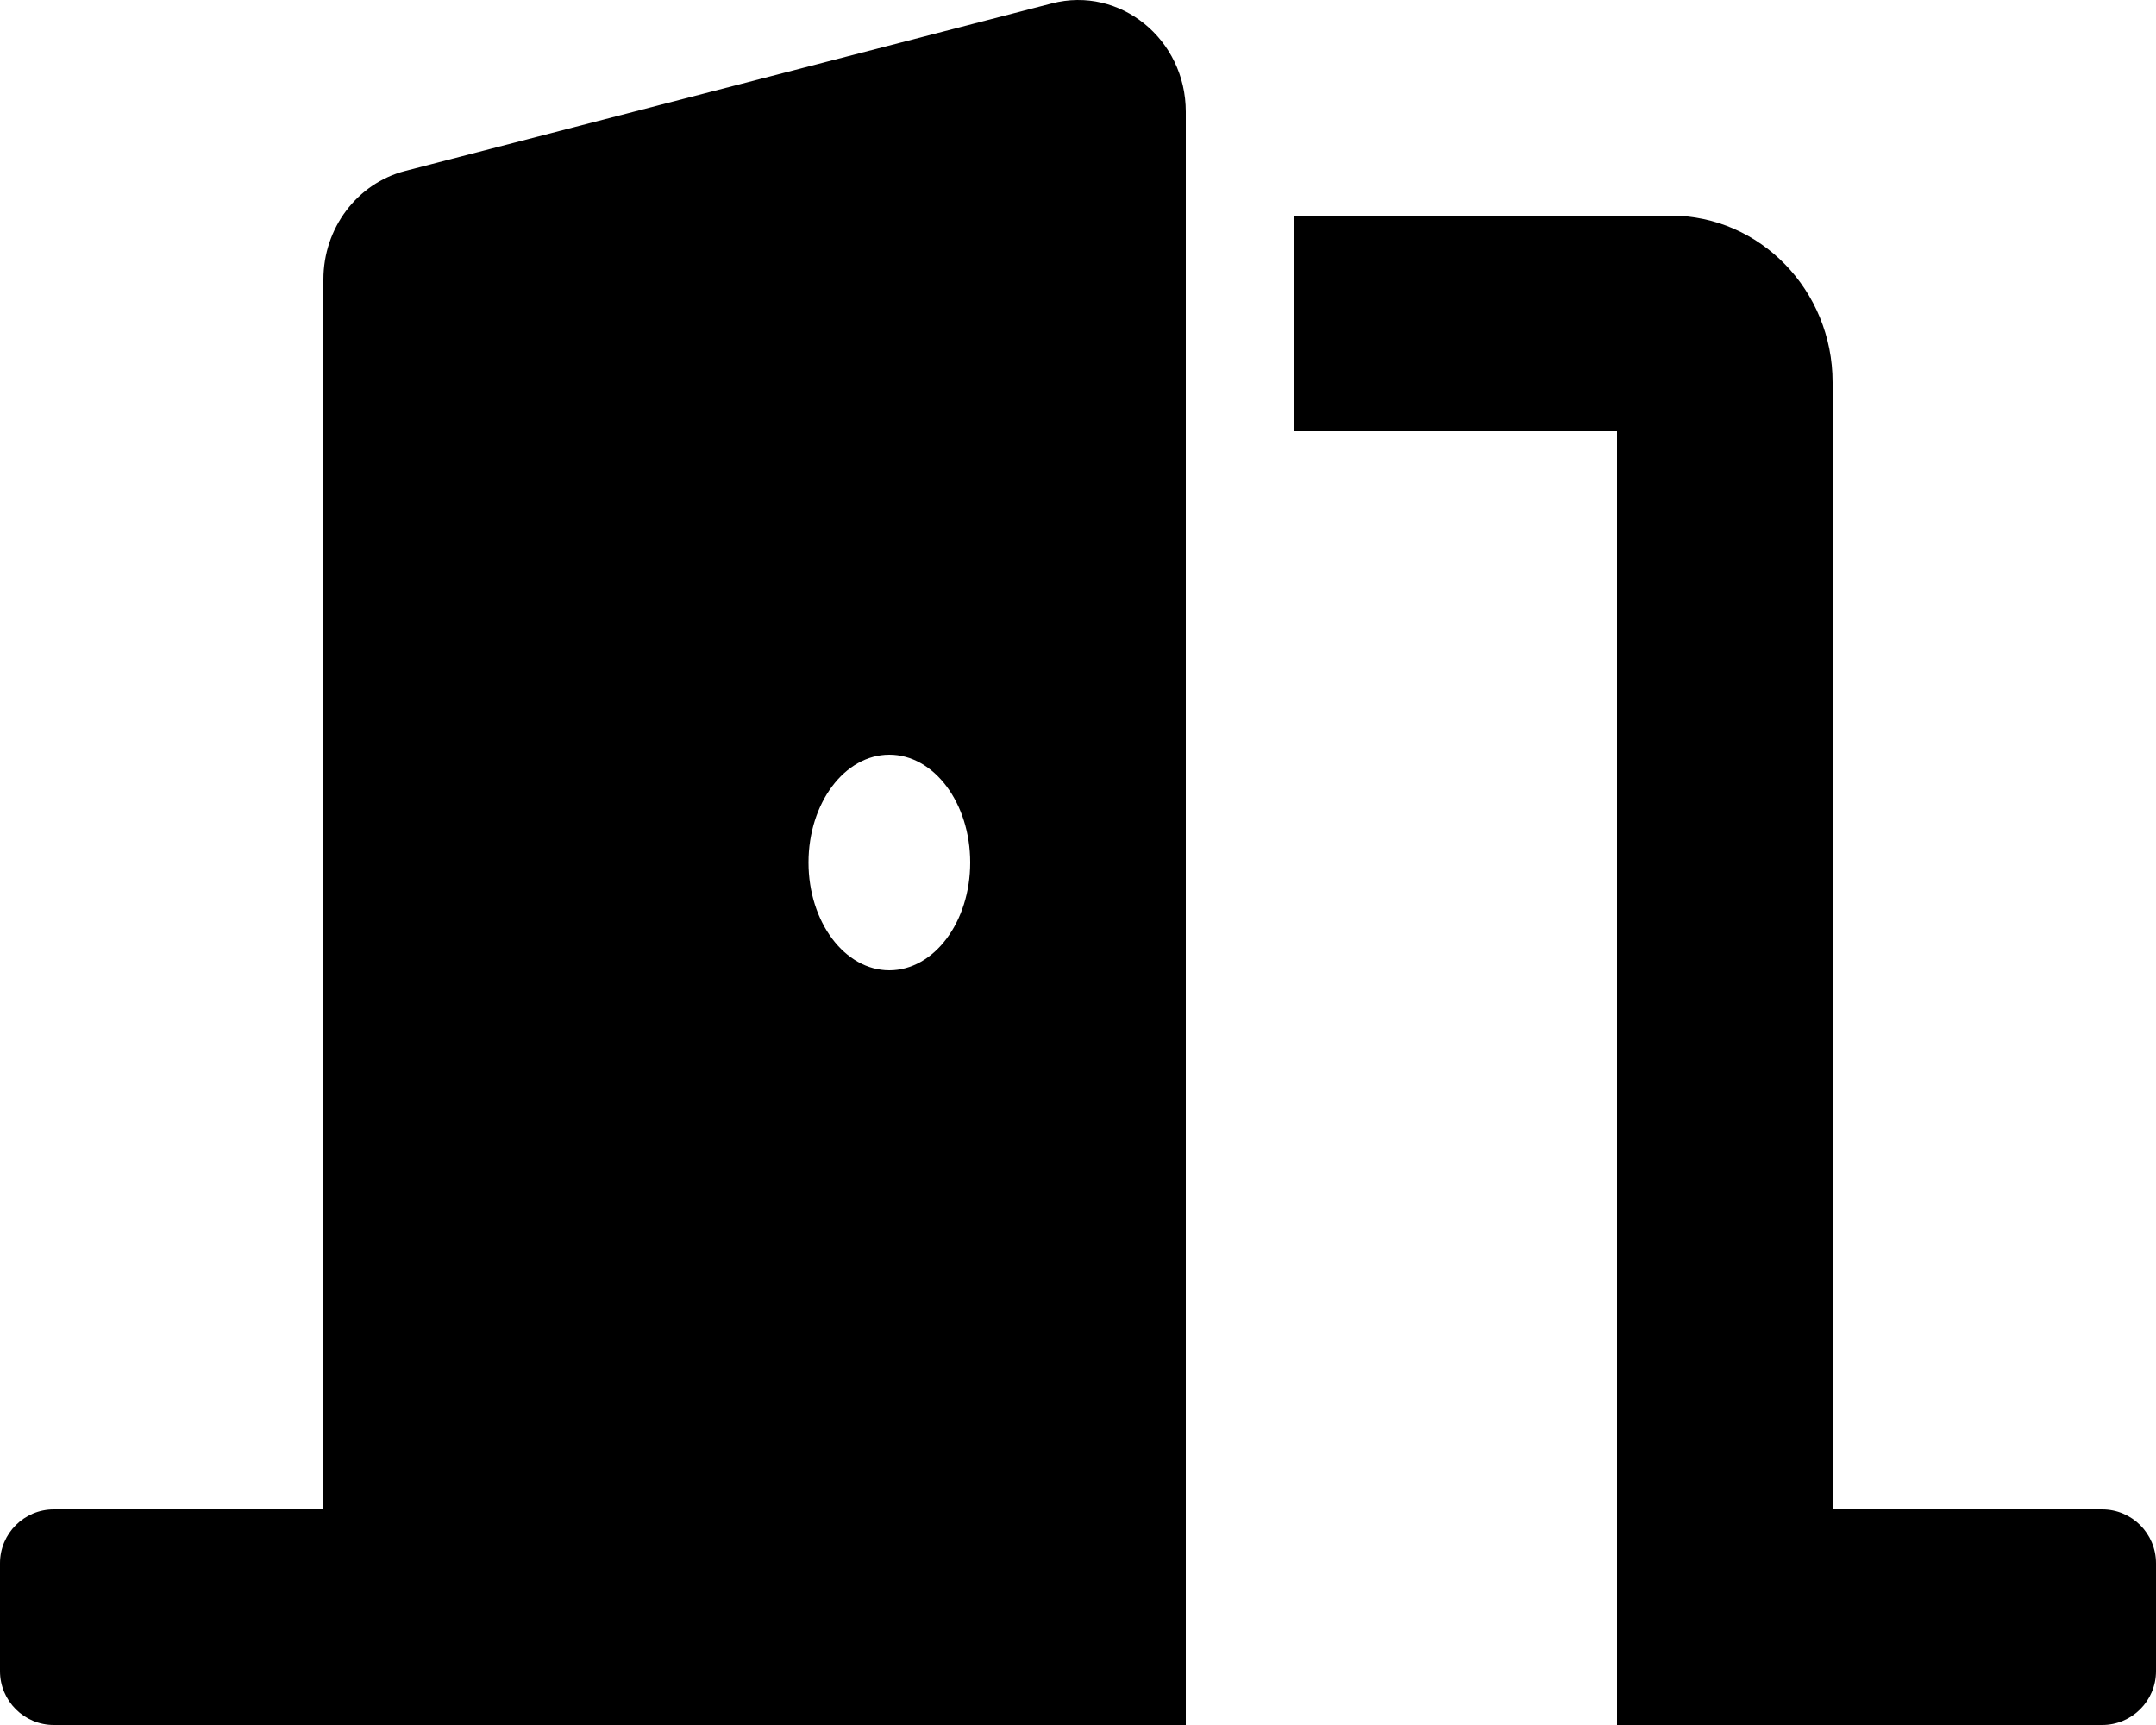
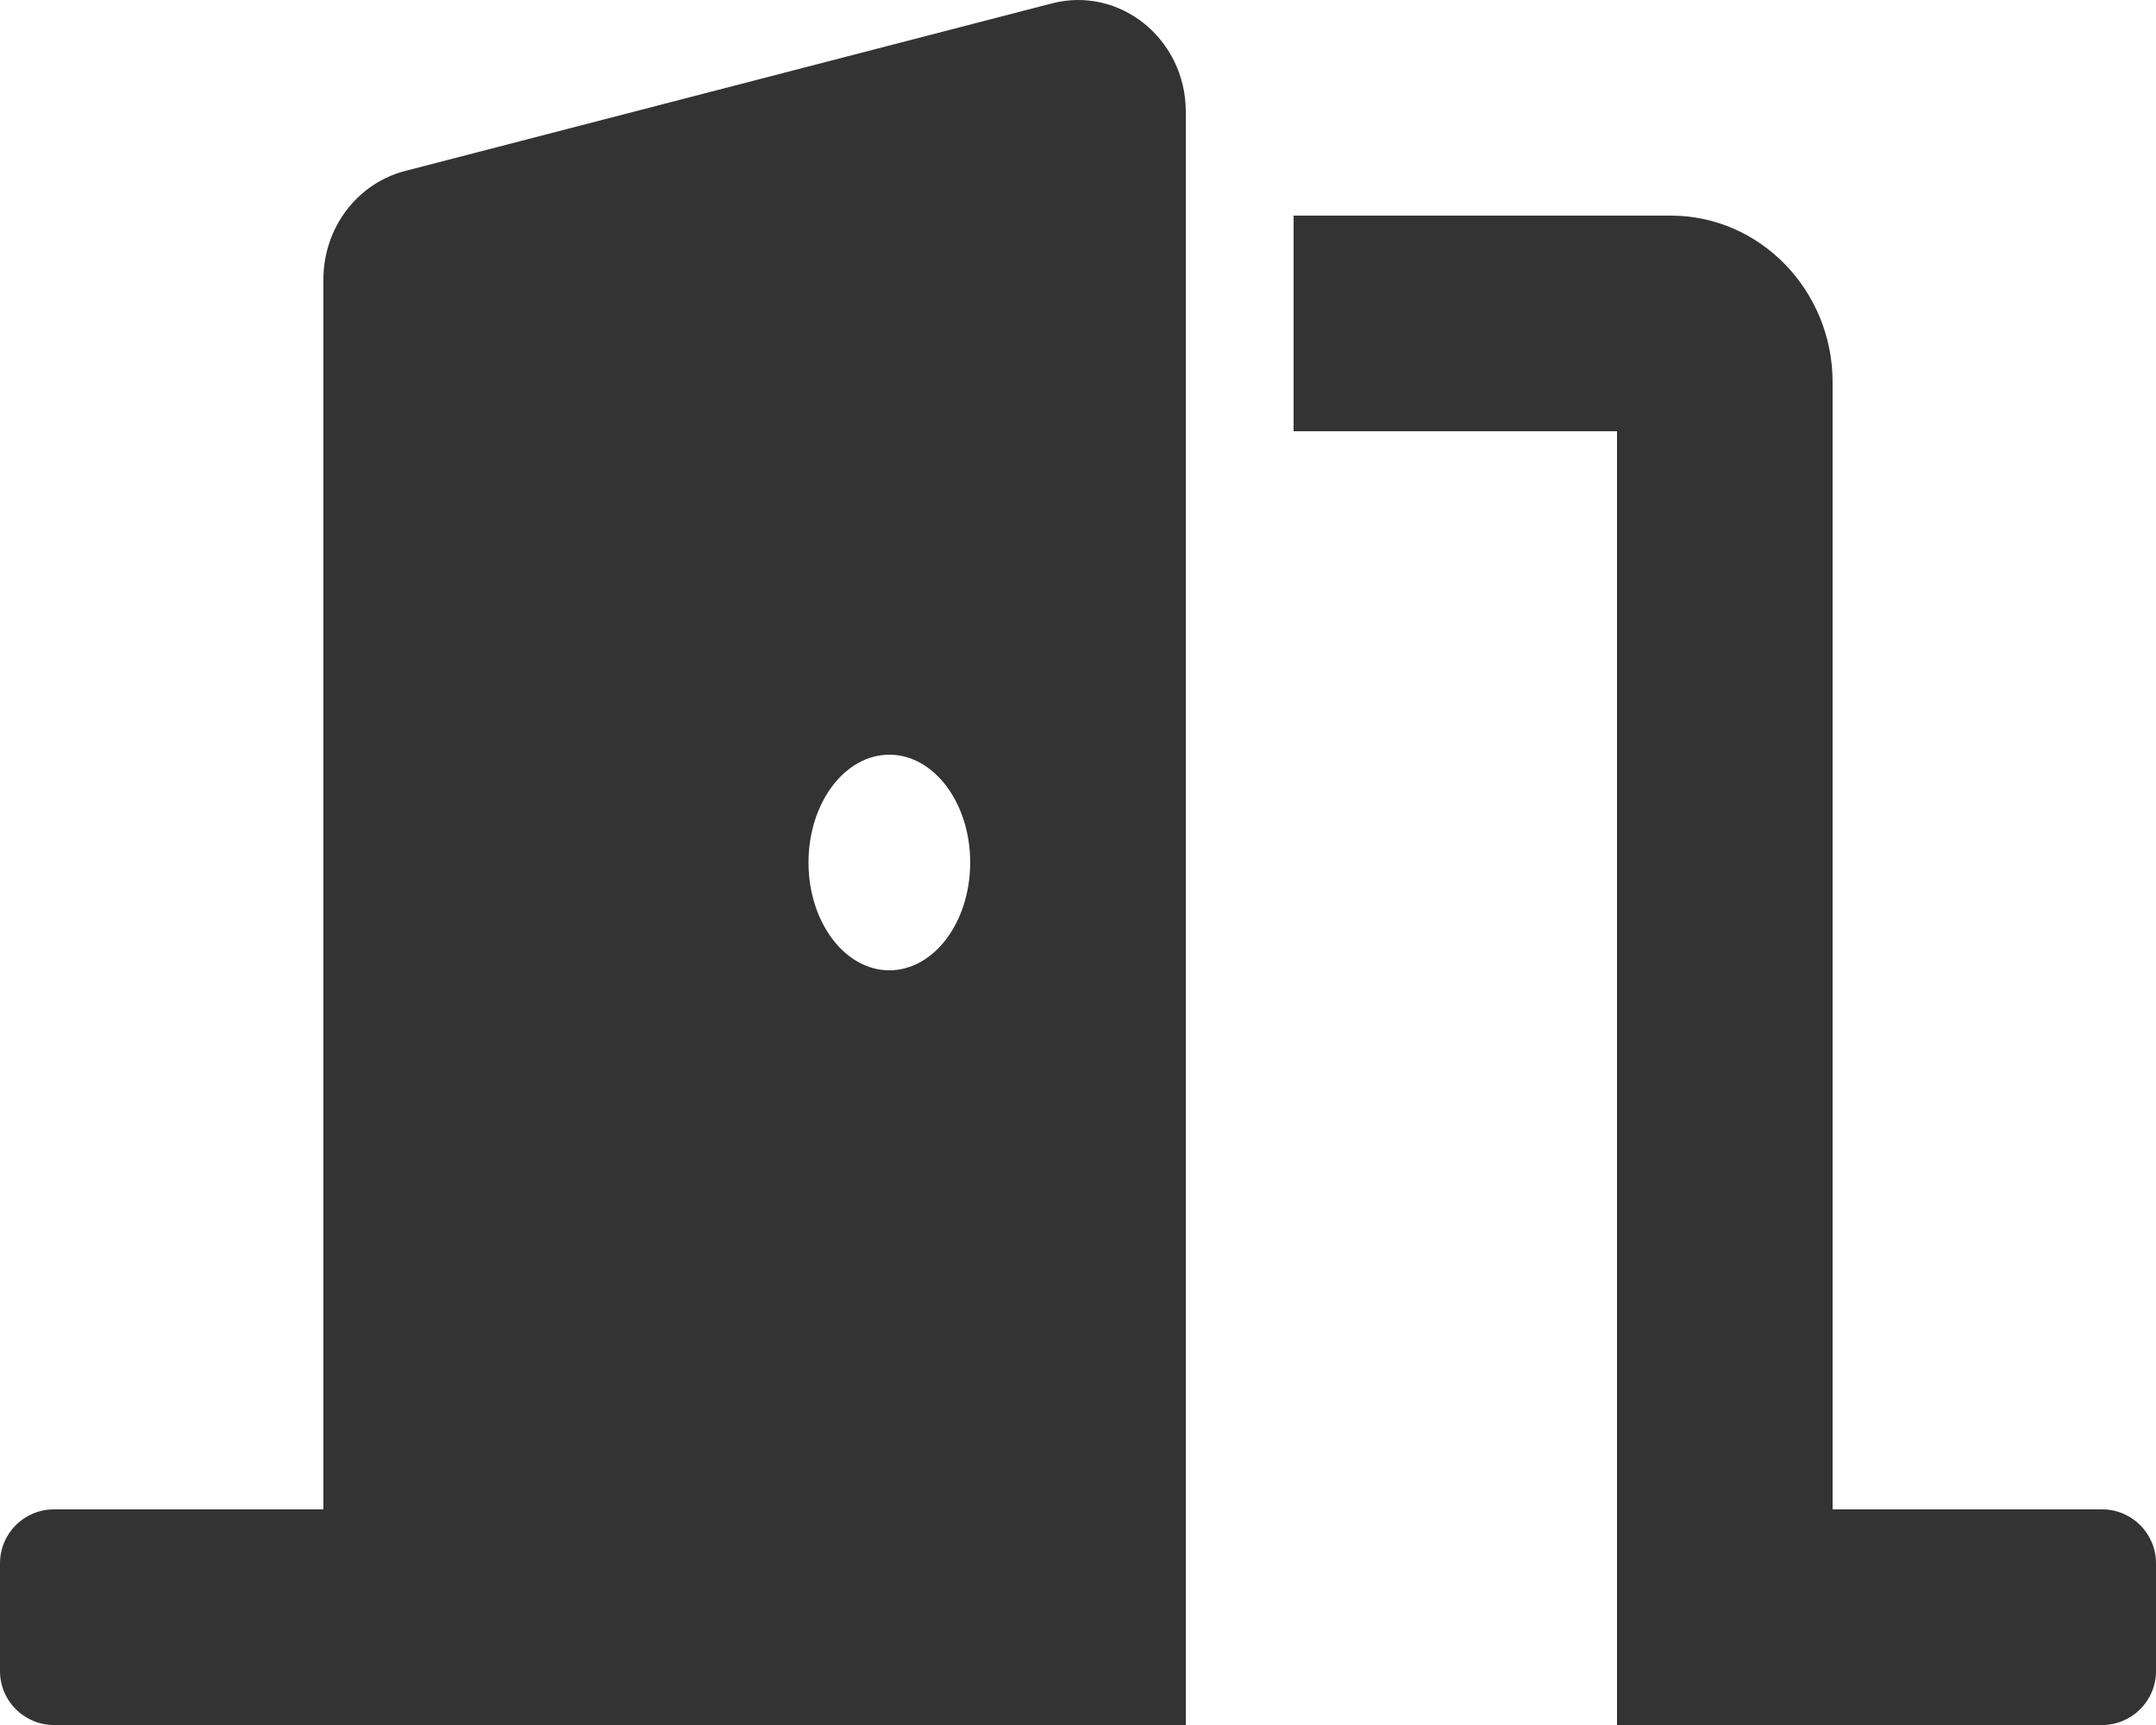
- <svg xmlns="http://www.w3.org/2000/svg" aria-hidden="true" focusable="false" data-prefix="fas" data-icon="door-open" class="svg-inline--fa fa-door-open fa-w-20" role="img" viewBox="0 0 640 512">
-   <path fill="currentColor" d="M624 448h-80V113.45C544 86.19 522.47 64 496 64H384v64h96v384h144c8.84 0 16-7.16 16-16v-32c0-8.84-7.16-16-16-16zM312.24 1.01l-192 49.74C105.99 54.44 96 67.7 96 82.92V448H16c-8.84 0-16 7.16-16 16v32c0 8.84 7.16 16 16 16h336V33.18c0-21.58-19.56-37.41-39.76-32.17zM264 288c-13.25 0-24-14.33-24-32s10.75-32 24-32 24 14.33 24 32-10.75 32-24 32z" />
+ <svg xmlns="http://www.w3.org/2000/svg" viewBox="0 0 640 512">
+   <path fill="#333333" d="M624 448h-80V113.45C544 86.19 522.47 64 496 64H384v64h96v384h144c8.84 0 16-7.16 16-16v-32c0-8.84-7.16-16-16-16zM312.24 1.01l-192 49.74C105.99 54.44 96 67.7 96 82.92V448H16c-8.84 0-16 7.16-16 16v32c0 8.84 7.16 16 16 16h336V33.18c0-21.58-19.56-37.41-39.76-32.17zM264 288c-13.25 0-24-14.33-24-32s10.75-32 24-32 24 14.33 24 32-10.75 32-24 32z" />
</svg>
